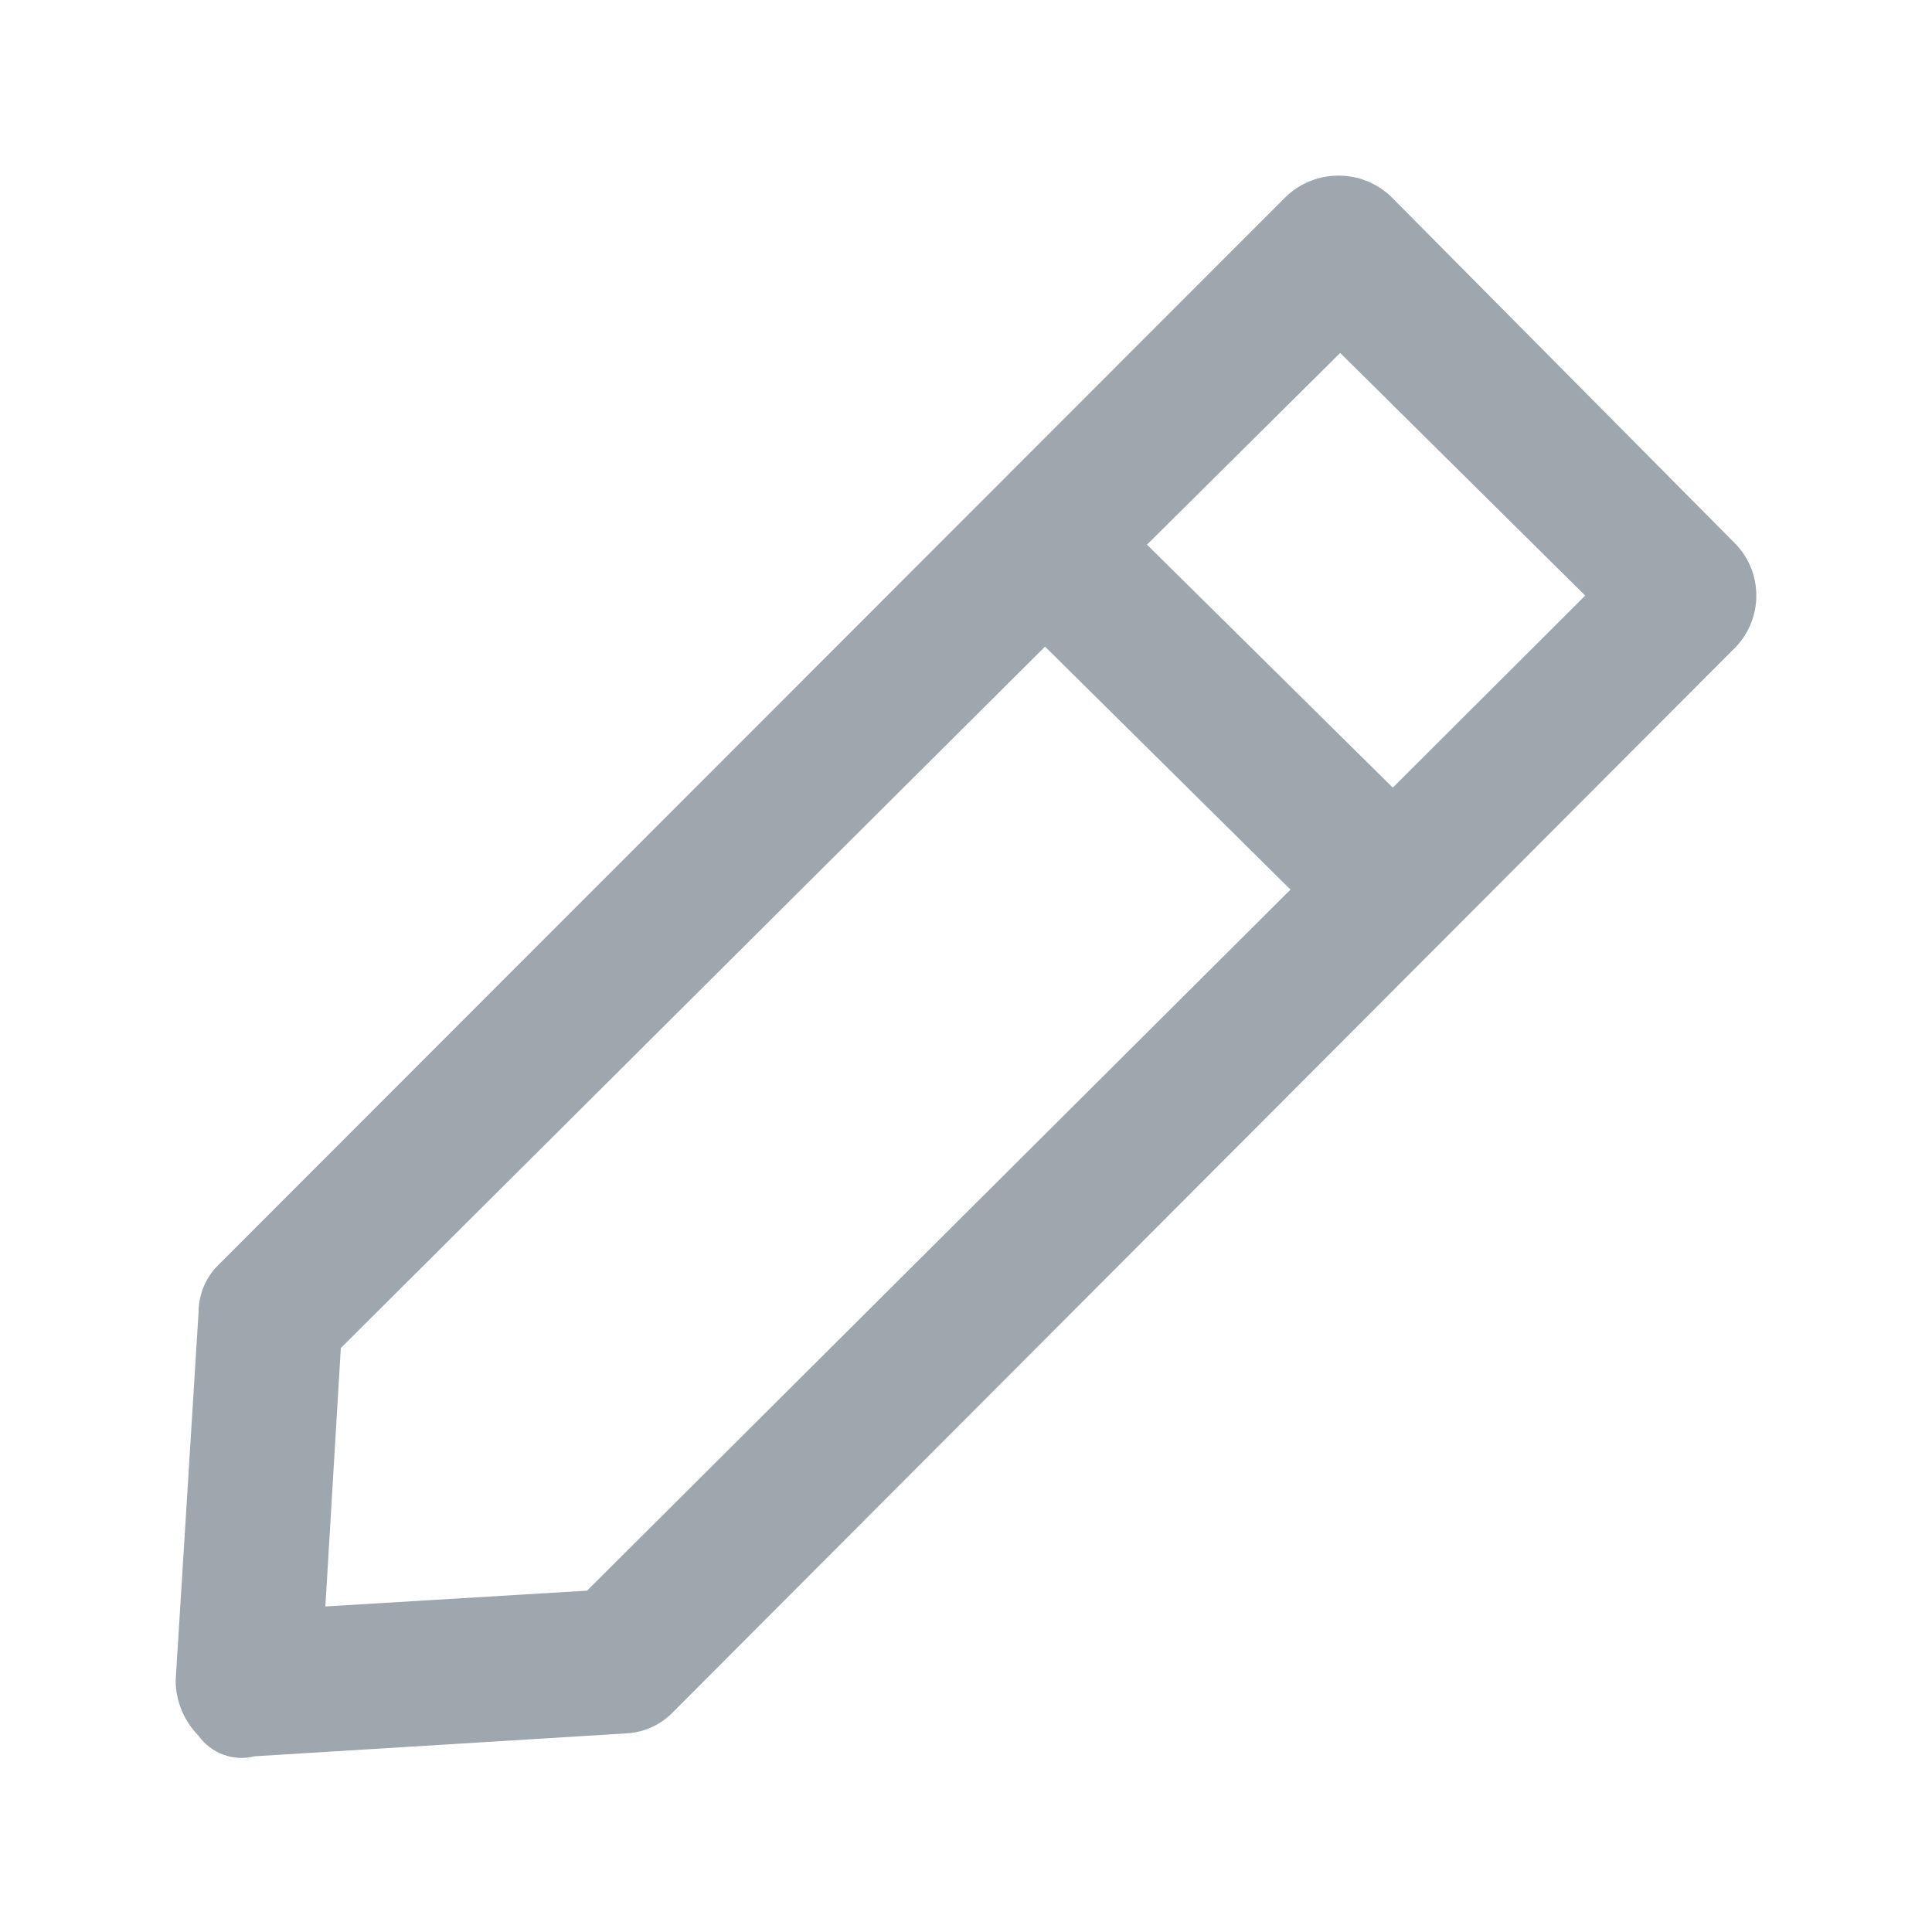
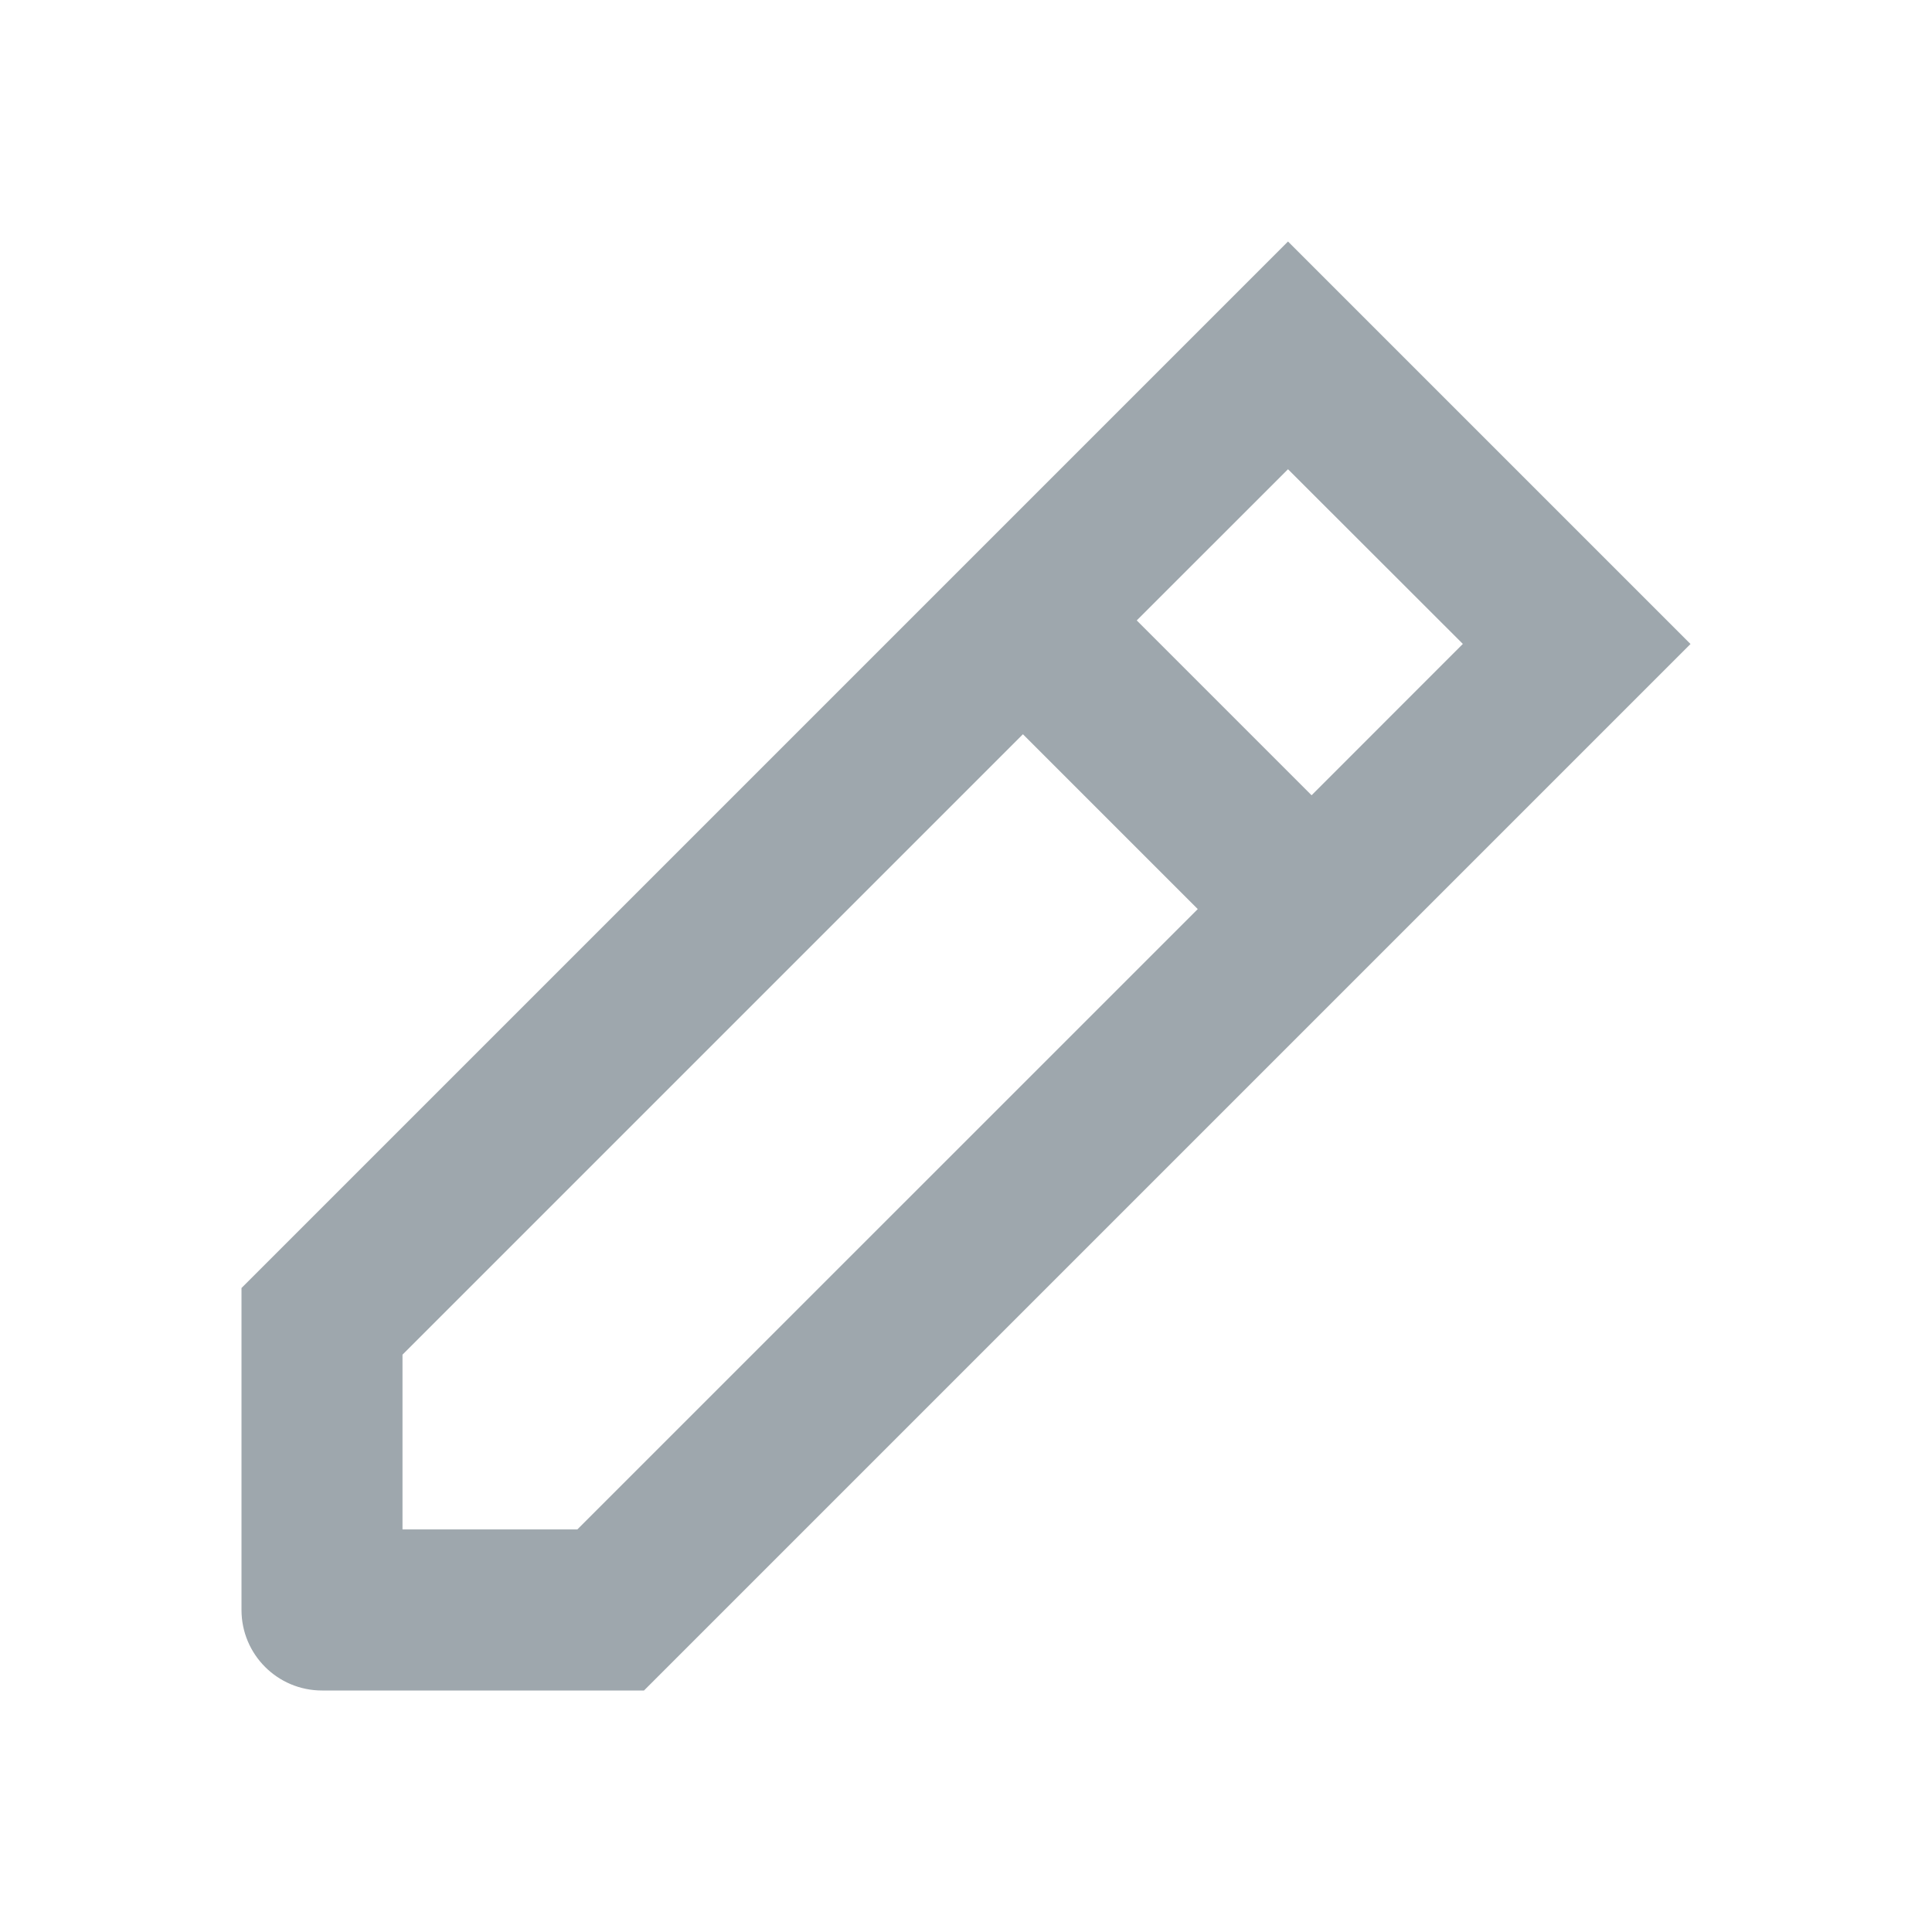
- <svg xmlns="http://www.w3.org/2000/svg" width="22" height="22" viewBox="0 0 22 22">
-   <path fill="#9EA7AD" fill-rule="nonzero" d="M2.261 19.765A.9.9 0 0 1 2 19.139l.261-4.194c0-.2.079-.393.22-.535L14.65 2.233a.868.868 0 0 1 1.184 0l3.937 3.969a.85.85 0 0 1 0 1.16L7.647 19.513a.796.796 0 0 1-.526.226l-4.221.26a.603.603 0 0 1-.639-.233zm10.8-13.563l2.799 2.767 2.191-2.187-2.79-2.763-2.2 2.183zM3.705 18.293l2.98-.18 8.01-7.983L11.9 7.363 3.881 15.35l-.176 2.943z" />
+ <svg xmlns="http://www.w3.org/2000/svg" width="24" height="24" viewBox="0 0 24 24">
+   <path fill="#9EA7AD" fill-rule="evenodd" d="M16.293 9.879l-2.172-2.172L16 5.829l2.172 2.17-1.879 1.88zm-9.122 9.12H5v-2.171l7.707-7.707 2.172 2.172L7.171 19zM16 3L3 16v4a1 1 0 0 0 1 1h4L21 8l-5-5z" />
</svg>
